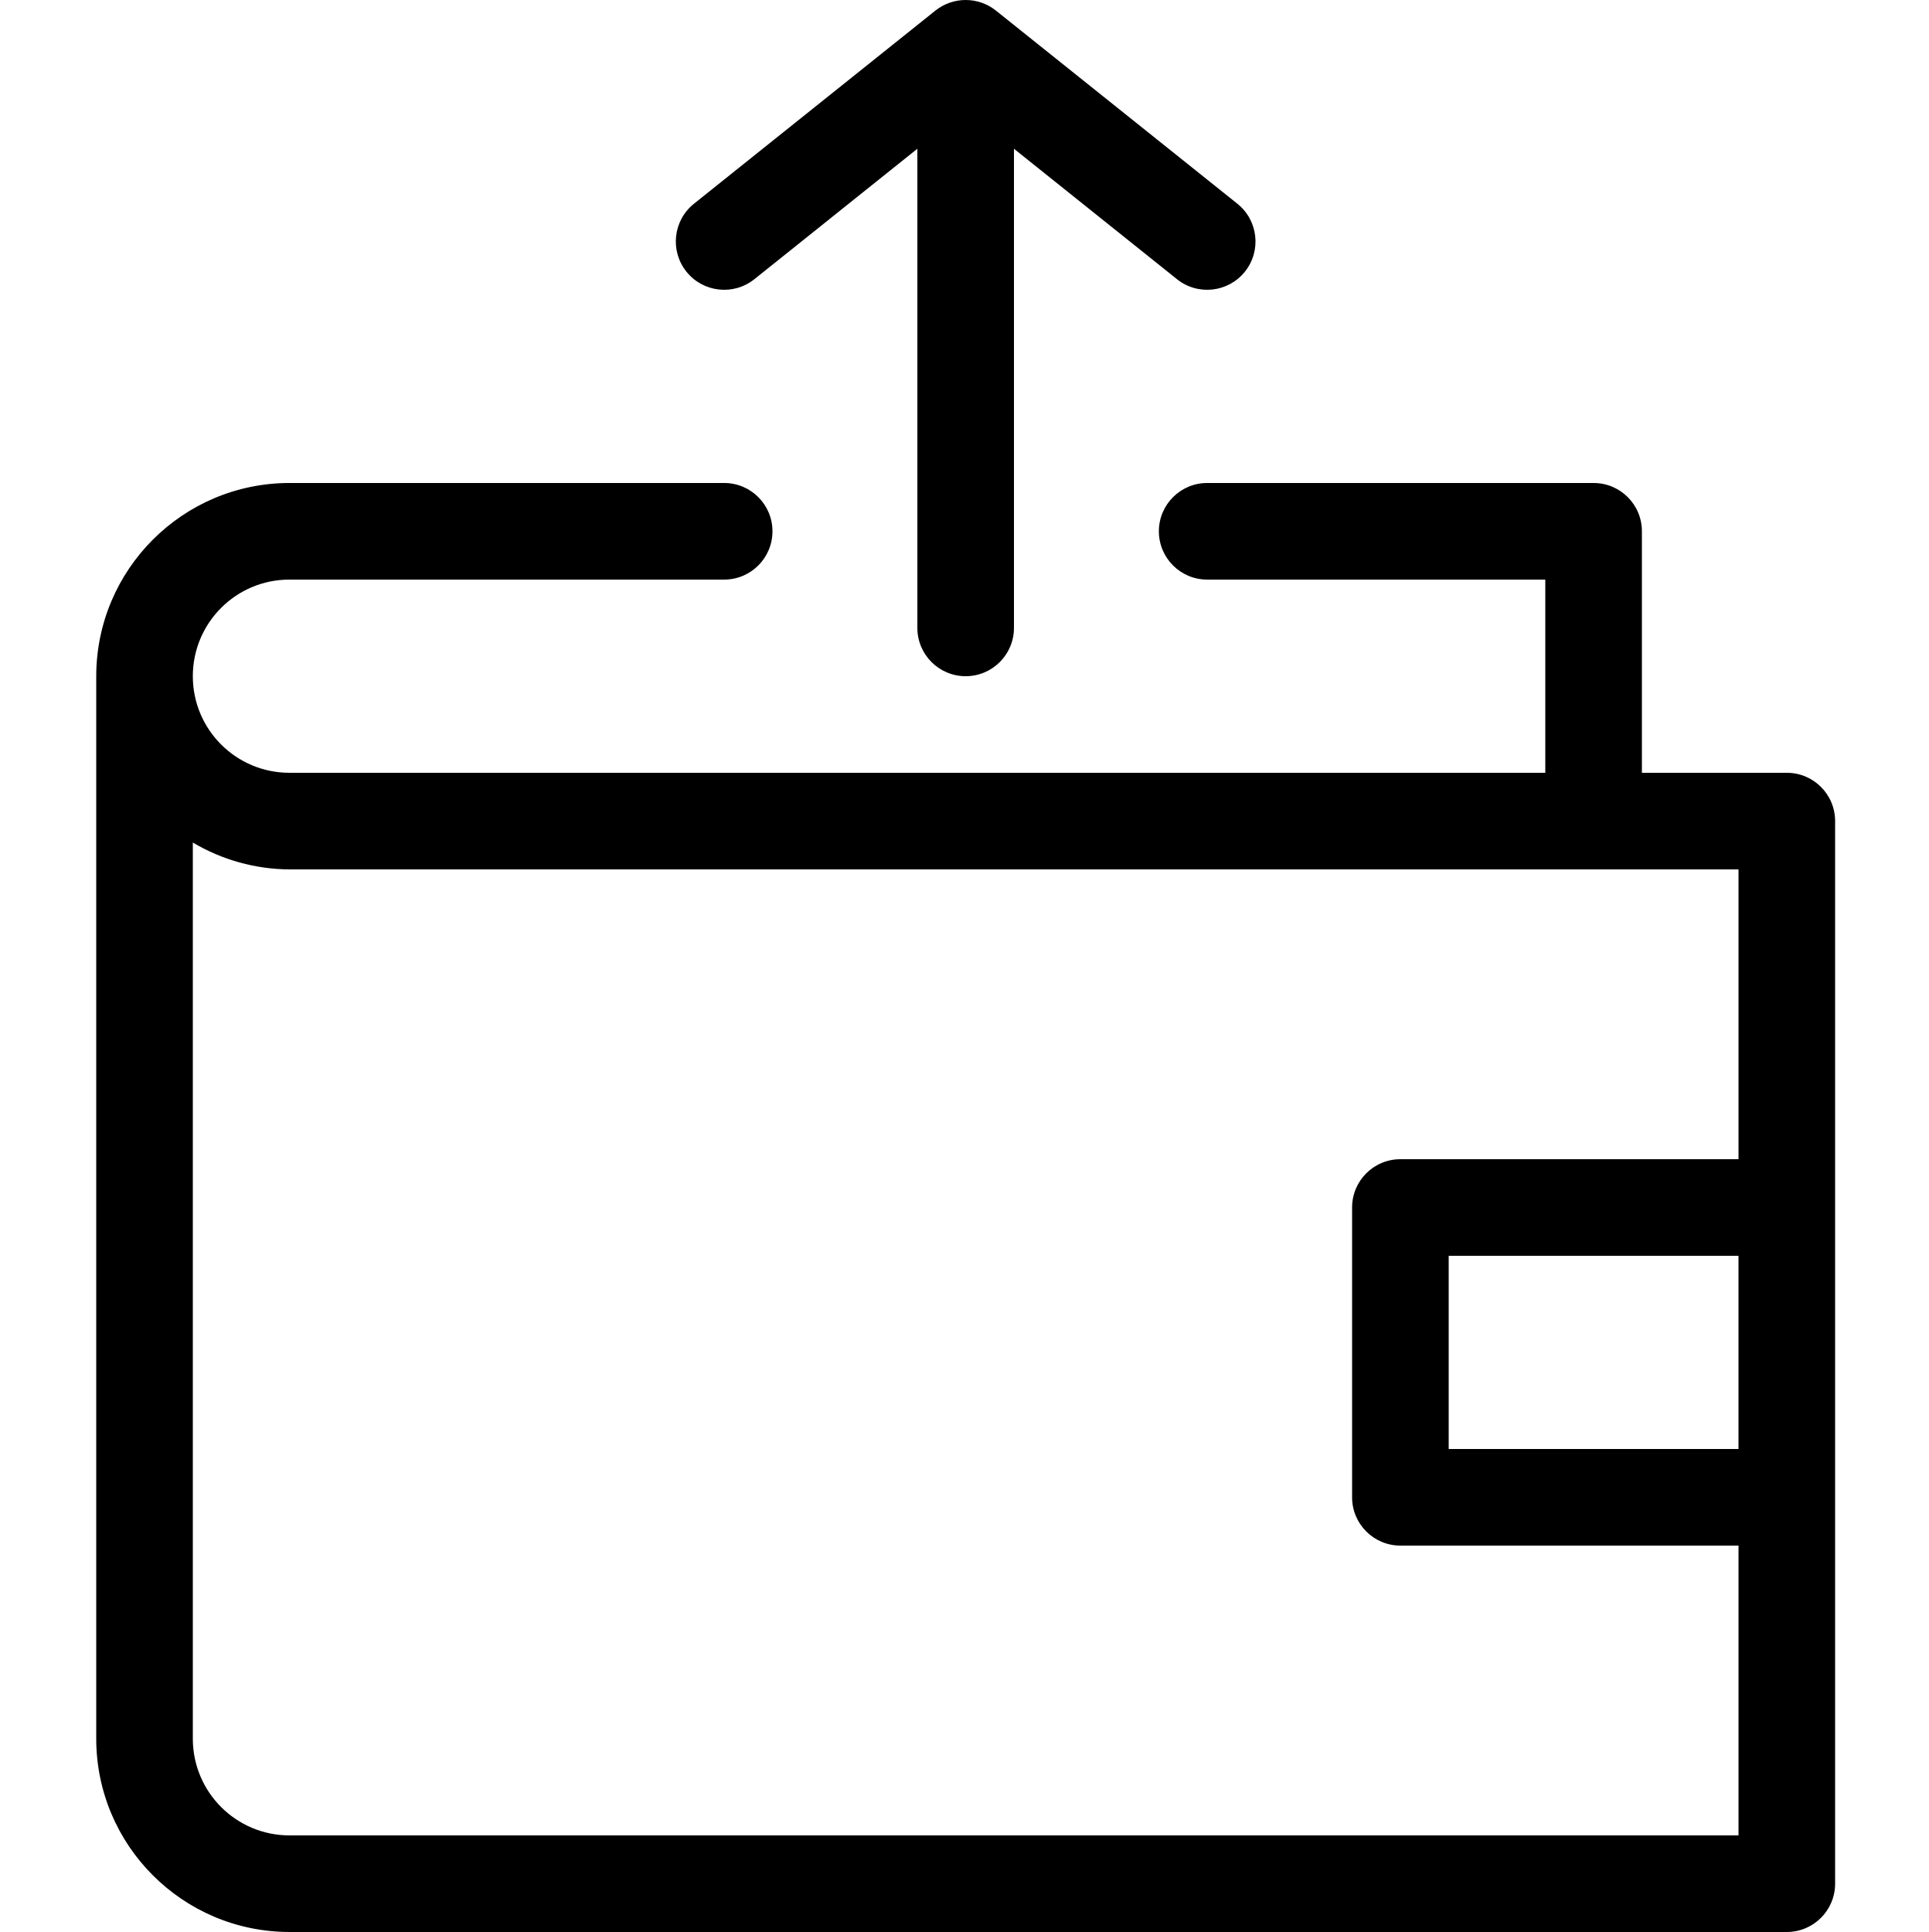
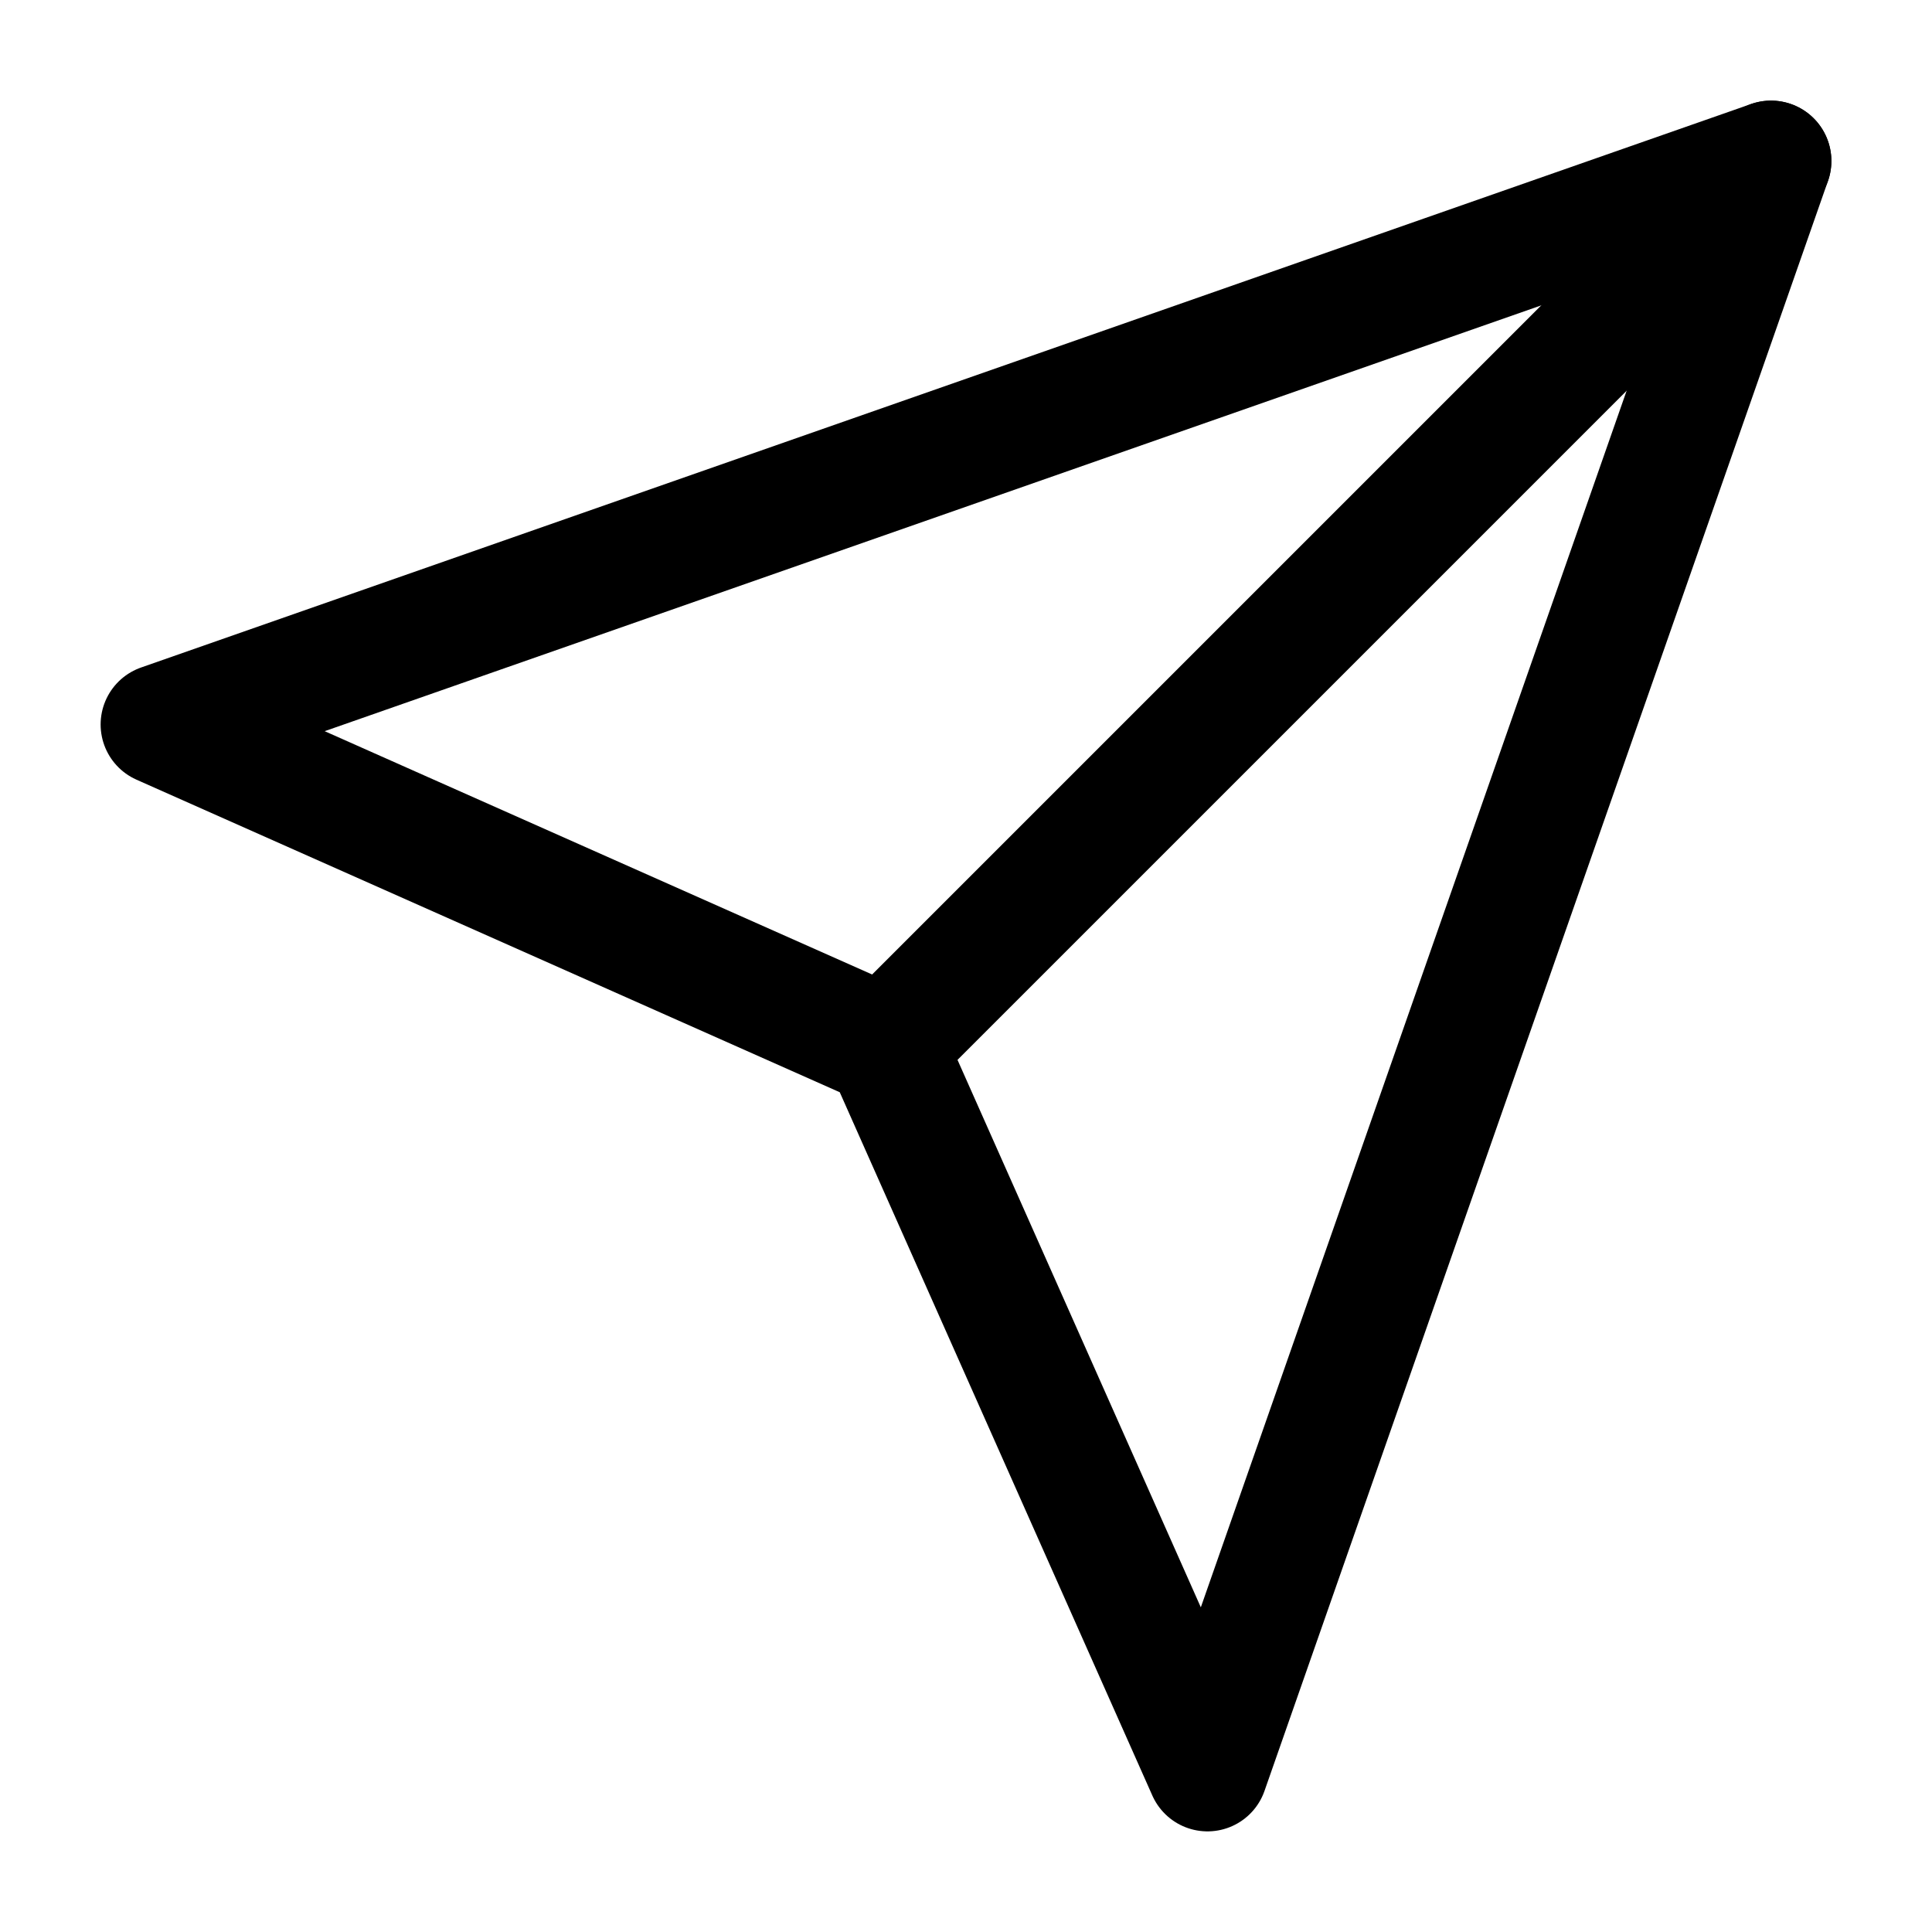
- <svg xmlns="http://www.w3.org/2000/svg" id="icon" viewBox="-25 0 511 511.997">
-   <path d="m448.496 204.801h-38.398v-64.004c.004-7.062-5.719-12.793-12.785-12.797-.004 0-.012 0-.016 0h-102.402c-7.066 0-12.797 5.73-12.797 12.797 0 7.07 5.73 12.801 12.797 12.801h89.602v51.199h-332.797c-14.141 0-25.602-11.461-25.602-25.598 0-14.141 11.461-25.602 25.602-25.602h115.199c7.07 0 12.801-5.73 12.801-12.801s-5.73-12.801-12.801-12.801h-115.199c-28.266.027-51.172 22.934-51.199 51.203v281.598c.031 28.266 22.934 51.168 51.199 51.199h396.797c7.07 0 12.801-5.73 12.801-12.801v-281.598c.004-7.062-5.719-12.793-12.785-12.797-.004 0-.008 0-.016 0zm-396.797 281.598c-14.133-.016-25.586-11.469-25.602-25.602v-237.52c7.746 4.609 16.586 7.07 25.602 7.121h384v76.801h-89.602c-7.062-.004-12.793 5.719-12.797 12.785v.016 76.801c0 7.066 5.73 12.797 12.797 12.797h89.602v76.801zm383.996-102.398h-76.797v-51.203h76.797zm0 0" />
-   <path d="m174.898 73.996 43.199-34.574v126.977c0 7.07 5.73 12.801 12.801 12.801 7.066 0 12.797-5.73 12.797-12.801v-126.977l43.203 34.57c5.52 4.418 13.578 3.523 18-2 4.418-5.523 3.52-13.582-2.004-18l-63.996-51.199c-4.684-3.723-11.316-3.723-16 0l-64 51.199c-5.523 4.418-6.422 12.477-2 18 4.418 5.523 12.477 6.418 17.996 2v.004zm0 0" />
+ <svg xmlns="http://www.w3.org/2000/svg" id="icon" viewBox="0 0 24 24" fill="none" stroke="currentColor" stroke-width="1.5" stroke-linecap="round" stroke-linejoin="round">
+   <line x1="22" y1="2" x2="11" y2="13" />
+   <polygon points="22 2 15 22 11 13 2 9 22 2" />
</svg>
